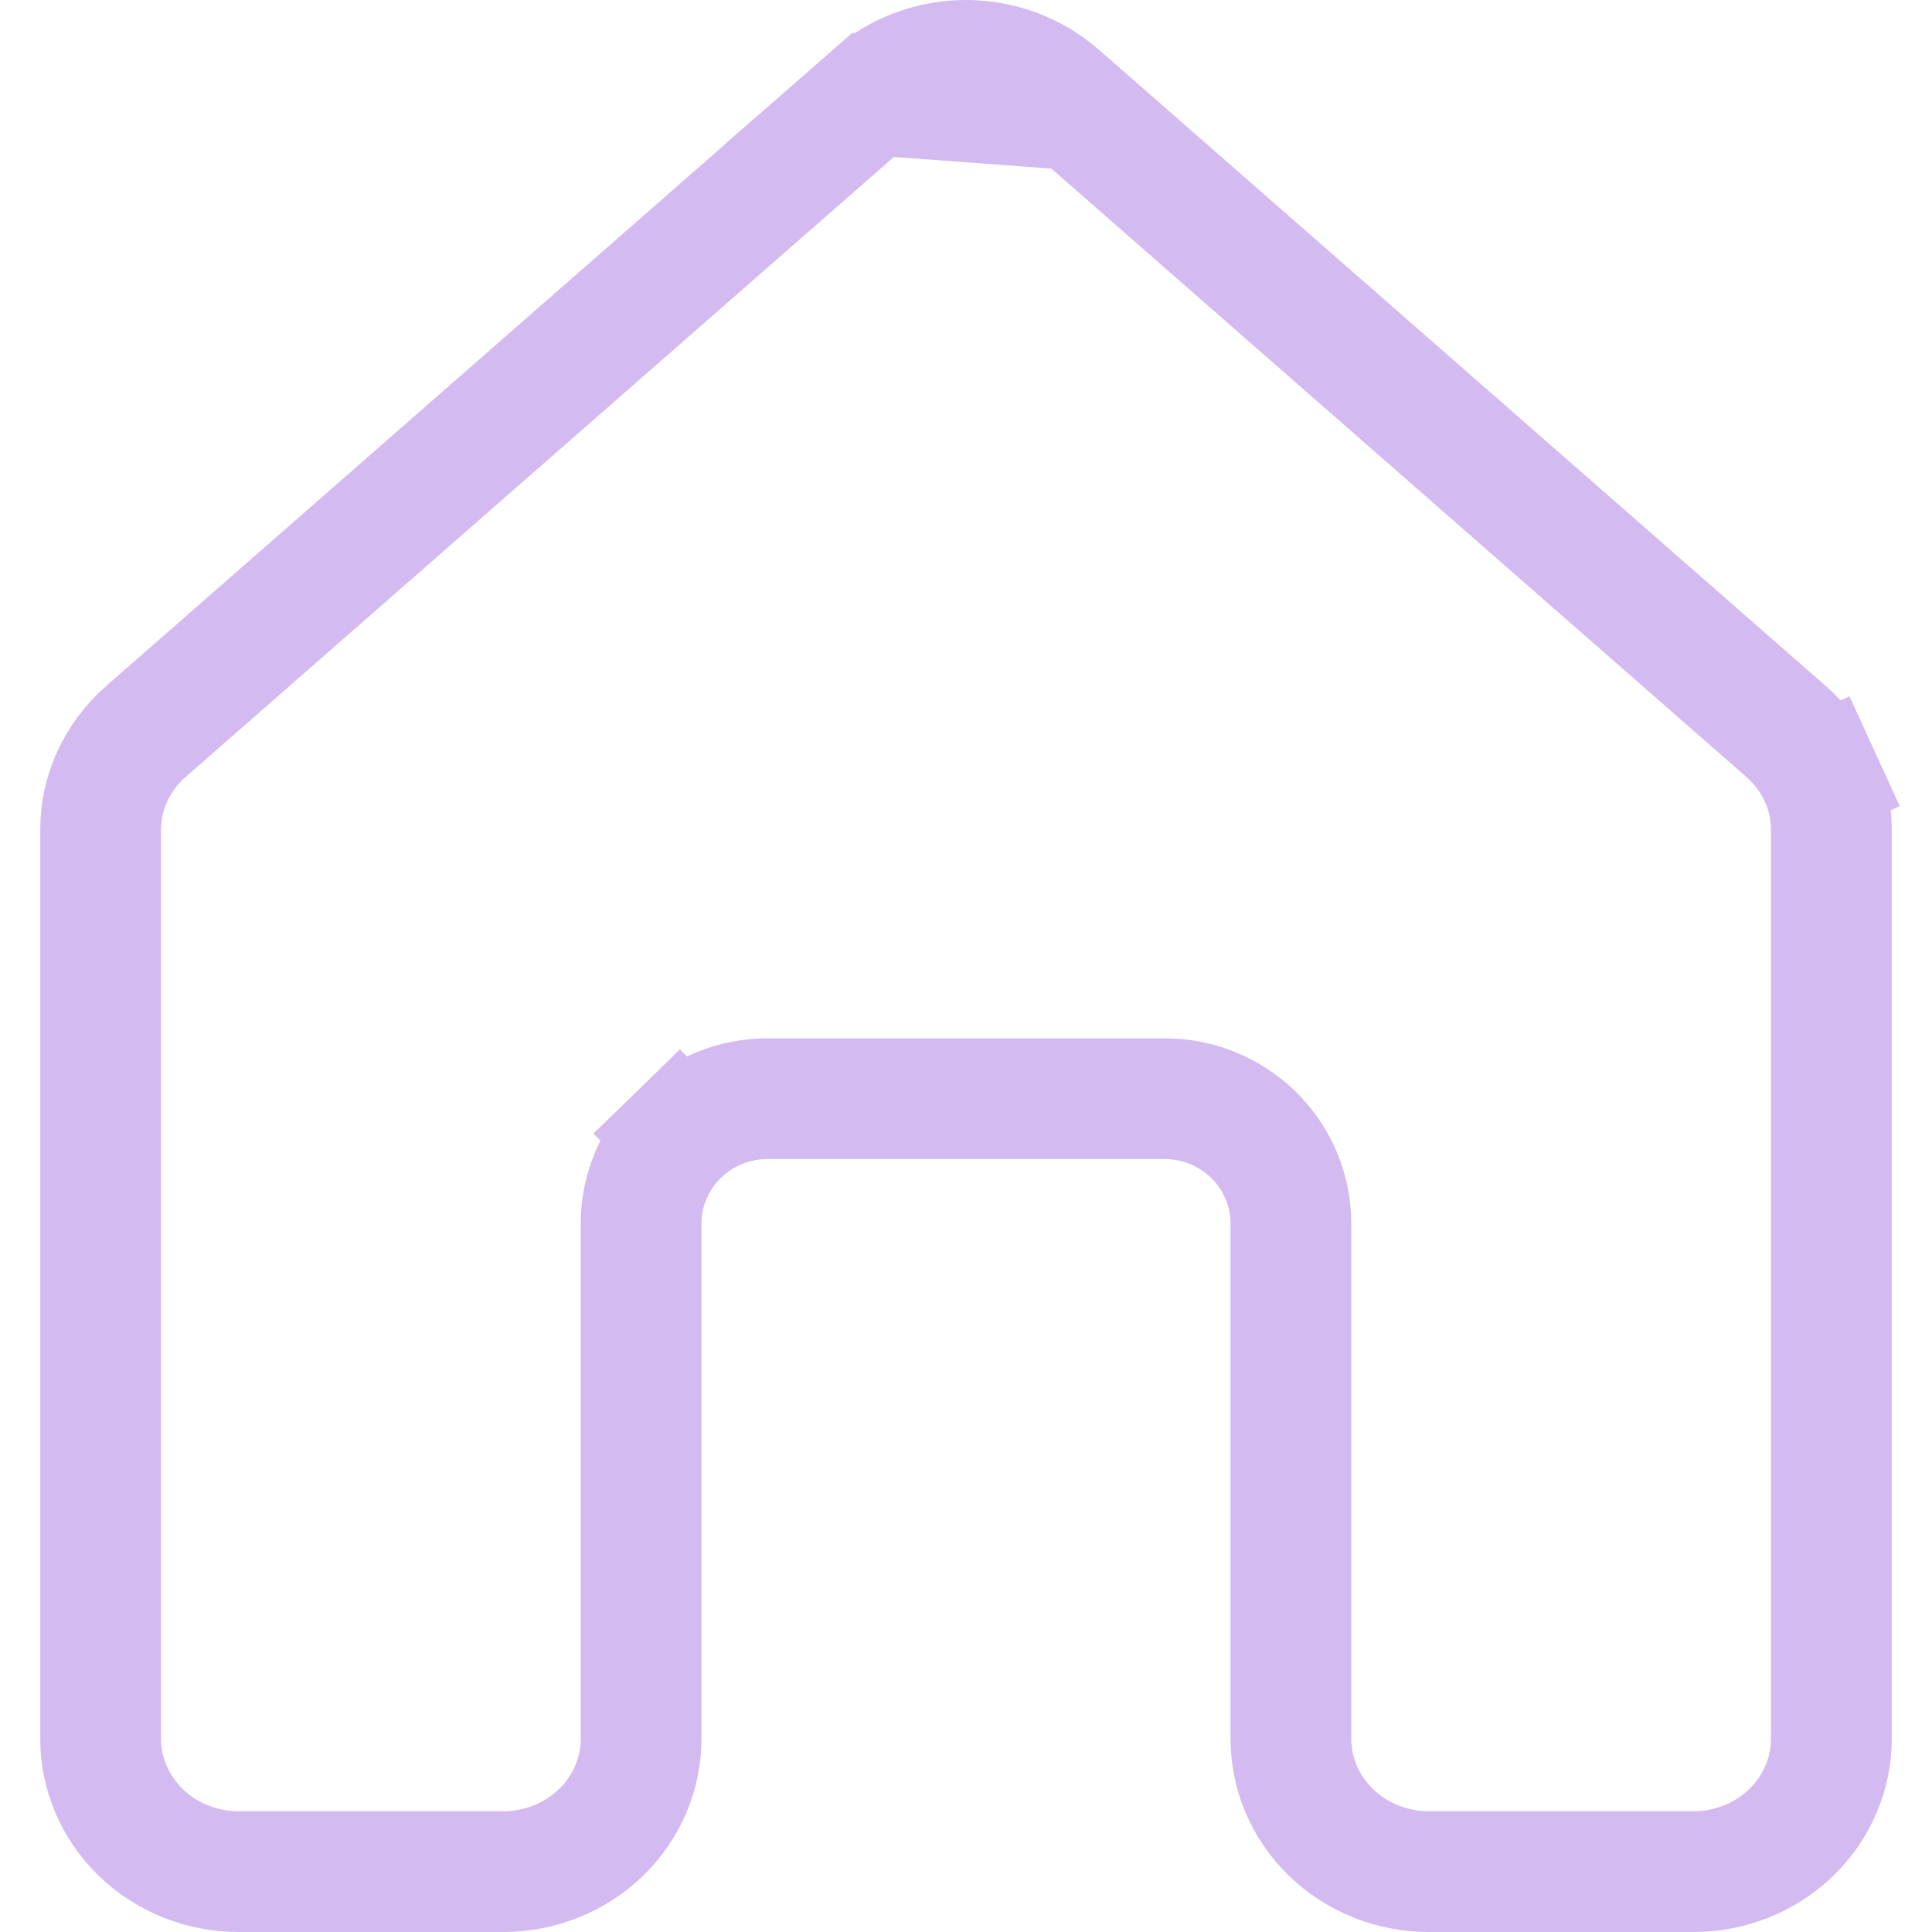
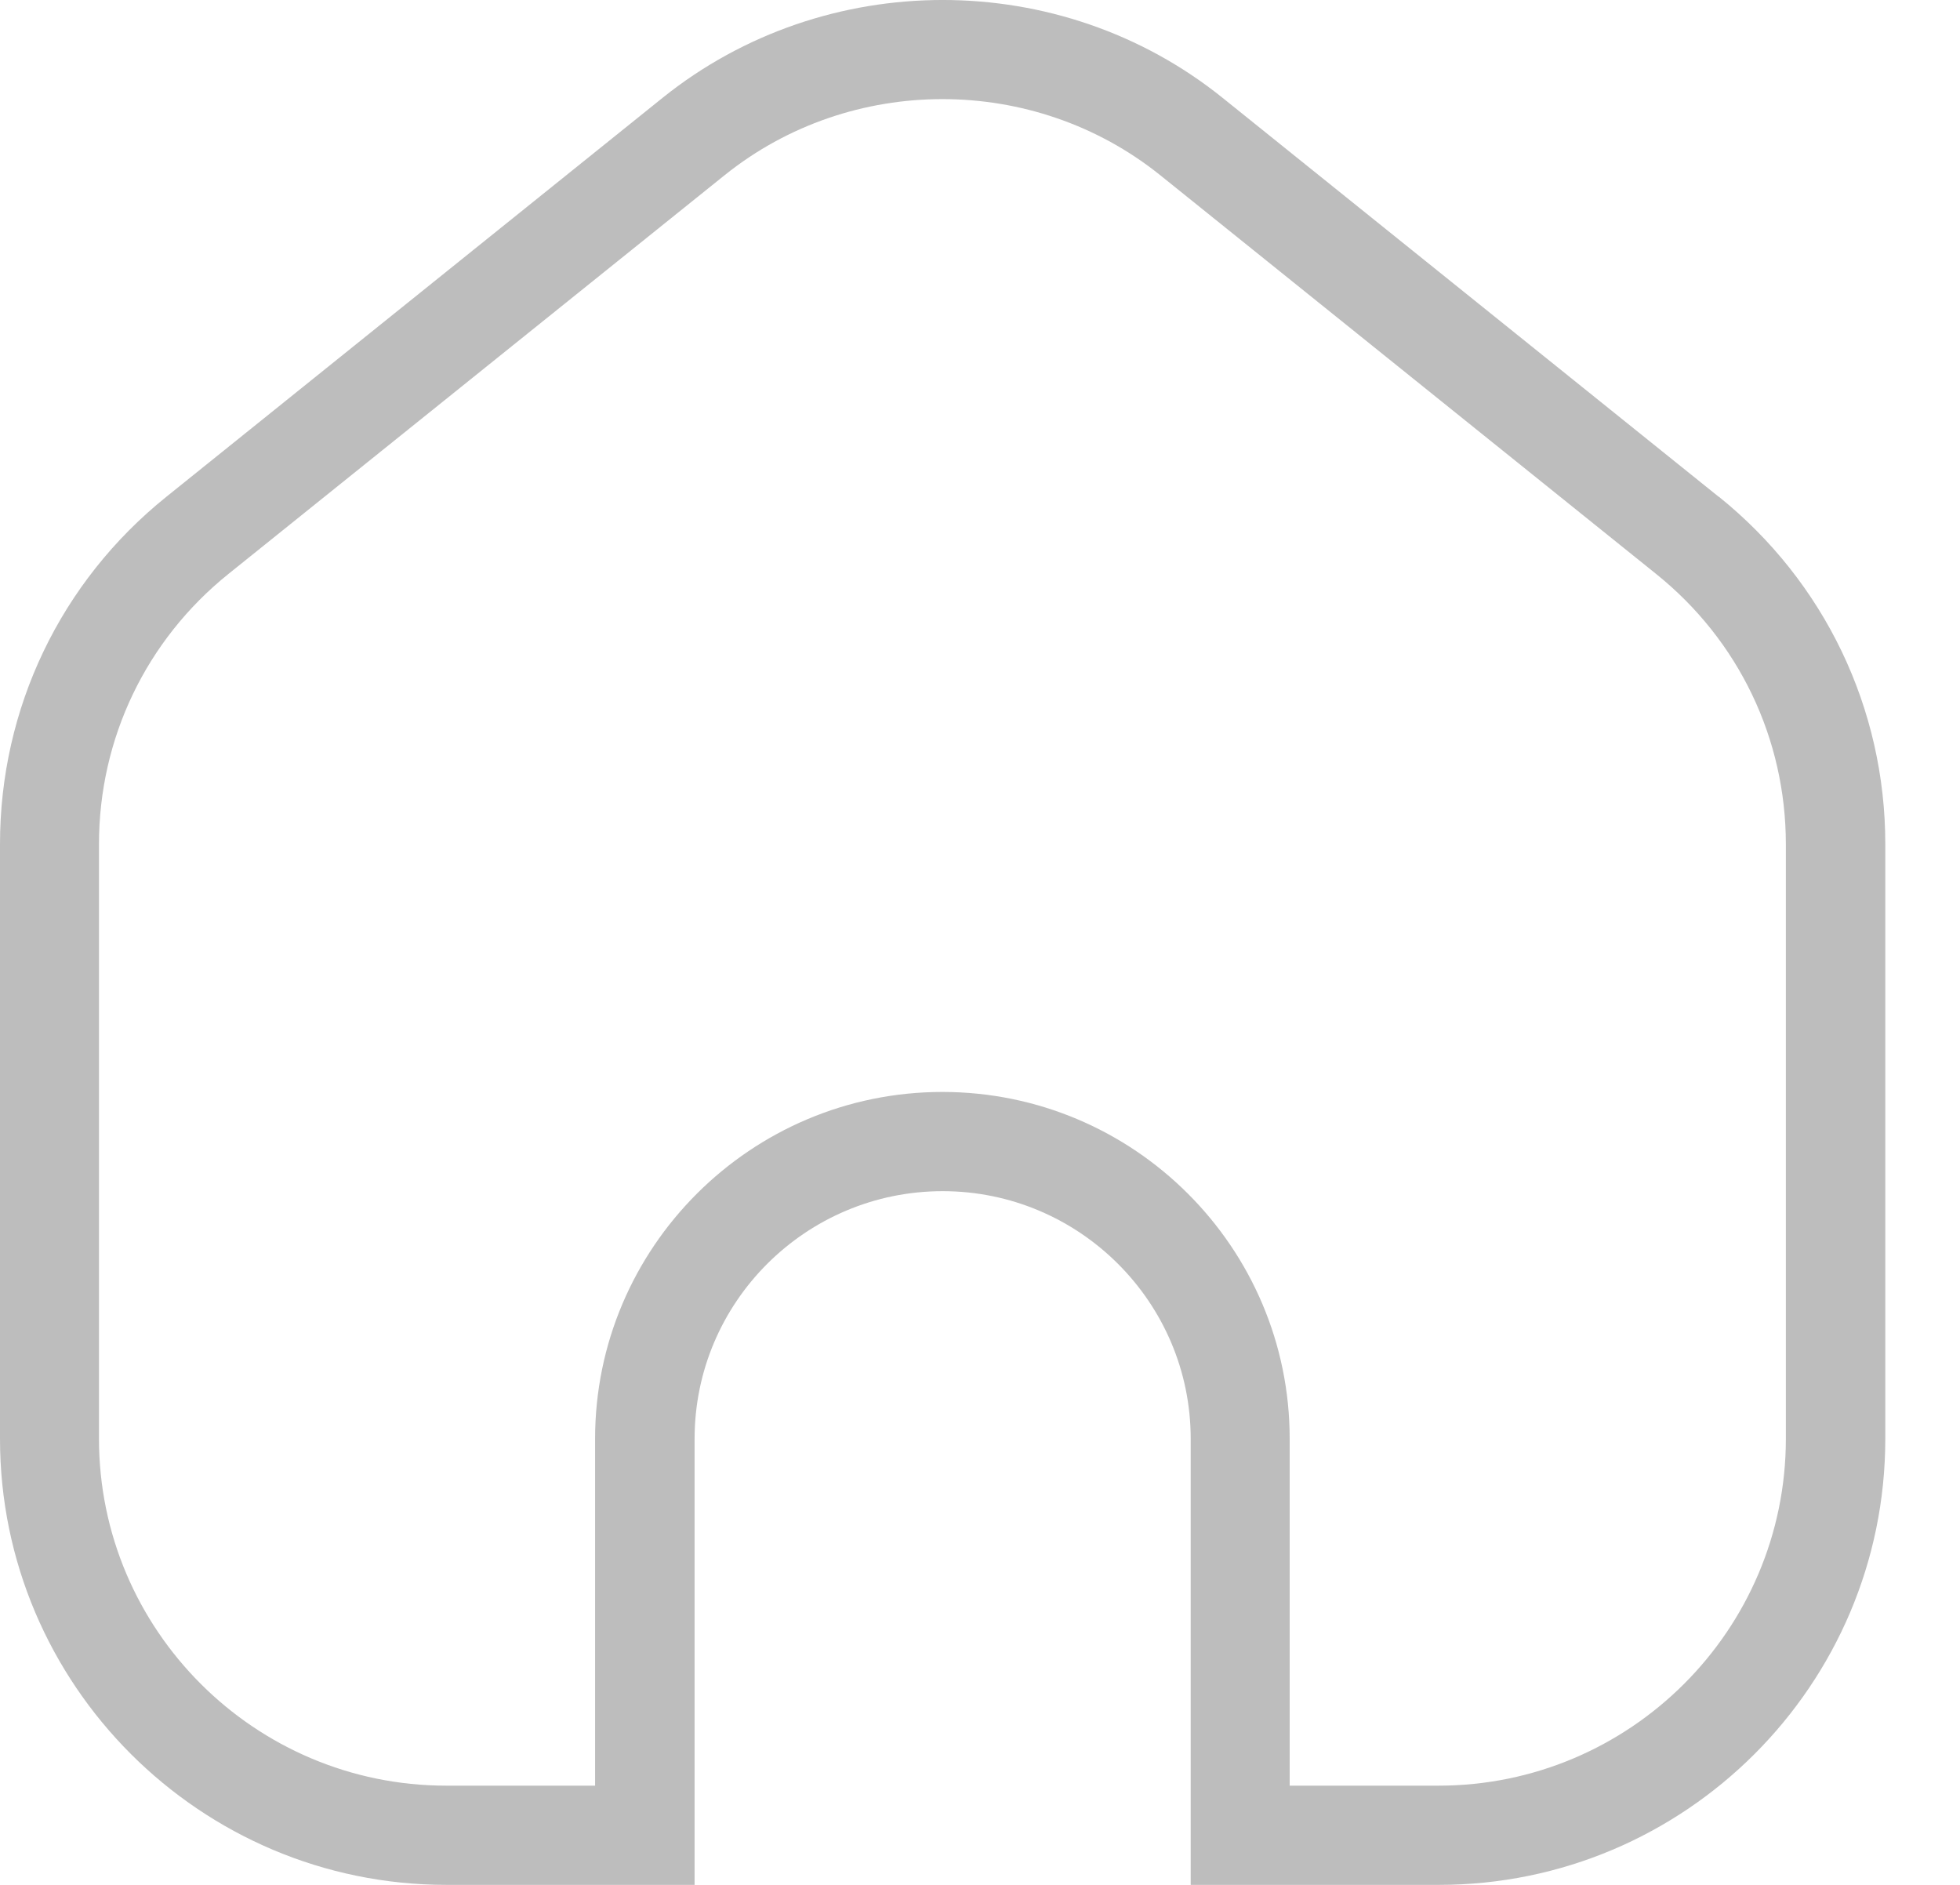
- <svg xmlns="http://www.w3.org/2000/svg" width="24" height="24" viewBox="0 0 24 24" fill="none">
-   <path opacity="0.5" d="M13.364 1.365L13.152 1.179C12.838 0.905 12.428 0.75 11.999 0.75C11.57 0.75 11.16 0.905 10.846 1.179L13.364 1.365ZM13.364 1.365H13.366L22.189 9.088C22.367 9.244 22.508 9.434 22.605 9.644L23.287 9.332L22.605 9.644C22.701 9.854 22.75 10.08 22.75 10.309C22.75 10.309 22.75 10.309 22.75 10.309V21.599C22.75 22.031 22.574 22.448 22.255 22.76C21.935 23.072 21.497 23.25 21.036 23.25H17.75C17.289 23.25 16.851 23.072 16.531 22.76C16.211 22.448 16.036 22.031 16.036 21.599V15.198C16.036 14.78 15.865 14.384 15.569 14.095C15.272 13.806 14.875 13.648 14.464 13.648H9.536C9.125 13.648 8.728 13.806 8.432 14.095L8.955 14.632L8.432 14.095C8.135 14.384 7.964 14.78 7.964 15.198V21.599C7.964 22.031 7.789 22.448 7.469 22.76C7.149 23.072 6.711 23.25 6.25 23.25H2.964C2.503 23.25 2.065 23.072 1.745 22.76C1.426 22.448 1.25 22.031 1.25 21.599V10.309C1.25 10.309 1.25 10.309 1.25 10.309C1.25 10.08 1.299 9.854 1.395 9.644C1.492 9.434 1.633 9.244 1.81 9.088C1.811 9.088 1.811 9.088 1.811 9.088C1.811 9.088 1.811 9.088 1.811 9.088L10.846 1.179L13.364 1.365Z" stroke="#A776E4" stroke-width="1.5" />
+ <svg xmlns="http://www.w3.org/2000/svg" width="26" height="25" viewBox="0 0 26 25" fill="none">
+   <path d="M22.798 6.588L16.217 1.297C14.065 -0.434 10.942 -0.431 8.79 1.297L2.208 6.588C0.803 7.717 0 9.395 0 11.195V19.083C0 22.344 2.656 25 5.923 25H9.214V19.083C9.214 17.27 10.691 15.799 12.505 15.799C14.318 15.799 15.795 17.273 15.795 19.083V25H19.086C22.354 25 25.009 22.348 25.009 19.083V11.195C25.009 9.395 24.203 7.717 22.801 6.588H22.798ZM23.69 19.083C23.69 21.62 21.623 23.684 19.083 23.684H17.108V19.083C17.108 16.546 15.042 14.483 12.501 14.483C9.961 14.483 7.894 16.546 7.894 19.083V23.684H5.92C3.38 23.684 1.313 21.62 1.313 19.083V11.195C1.313 9.797 1.938 8.49 3.031 7.612L9.612 2.324C11.287 0.978 13.716 0.978 15.391 2.324L21.972 7.615C23.065 8.494 23.69 9.797 23.69 11.199V19.087V19.083Z" fill="#BDBDBD" />
</svg>
